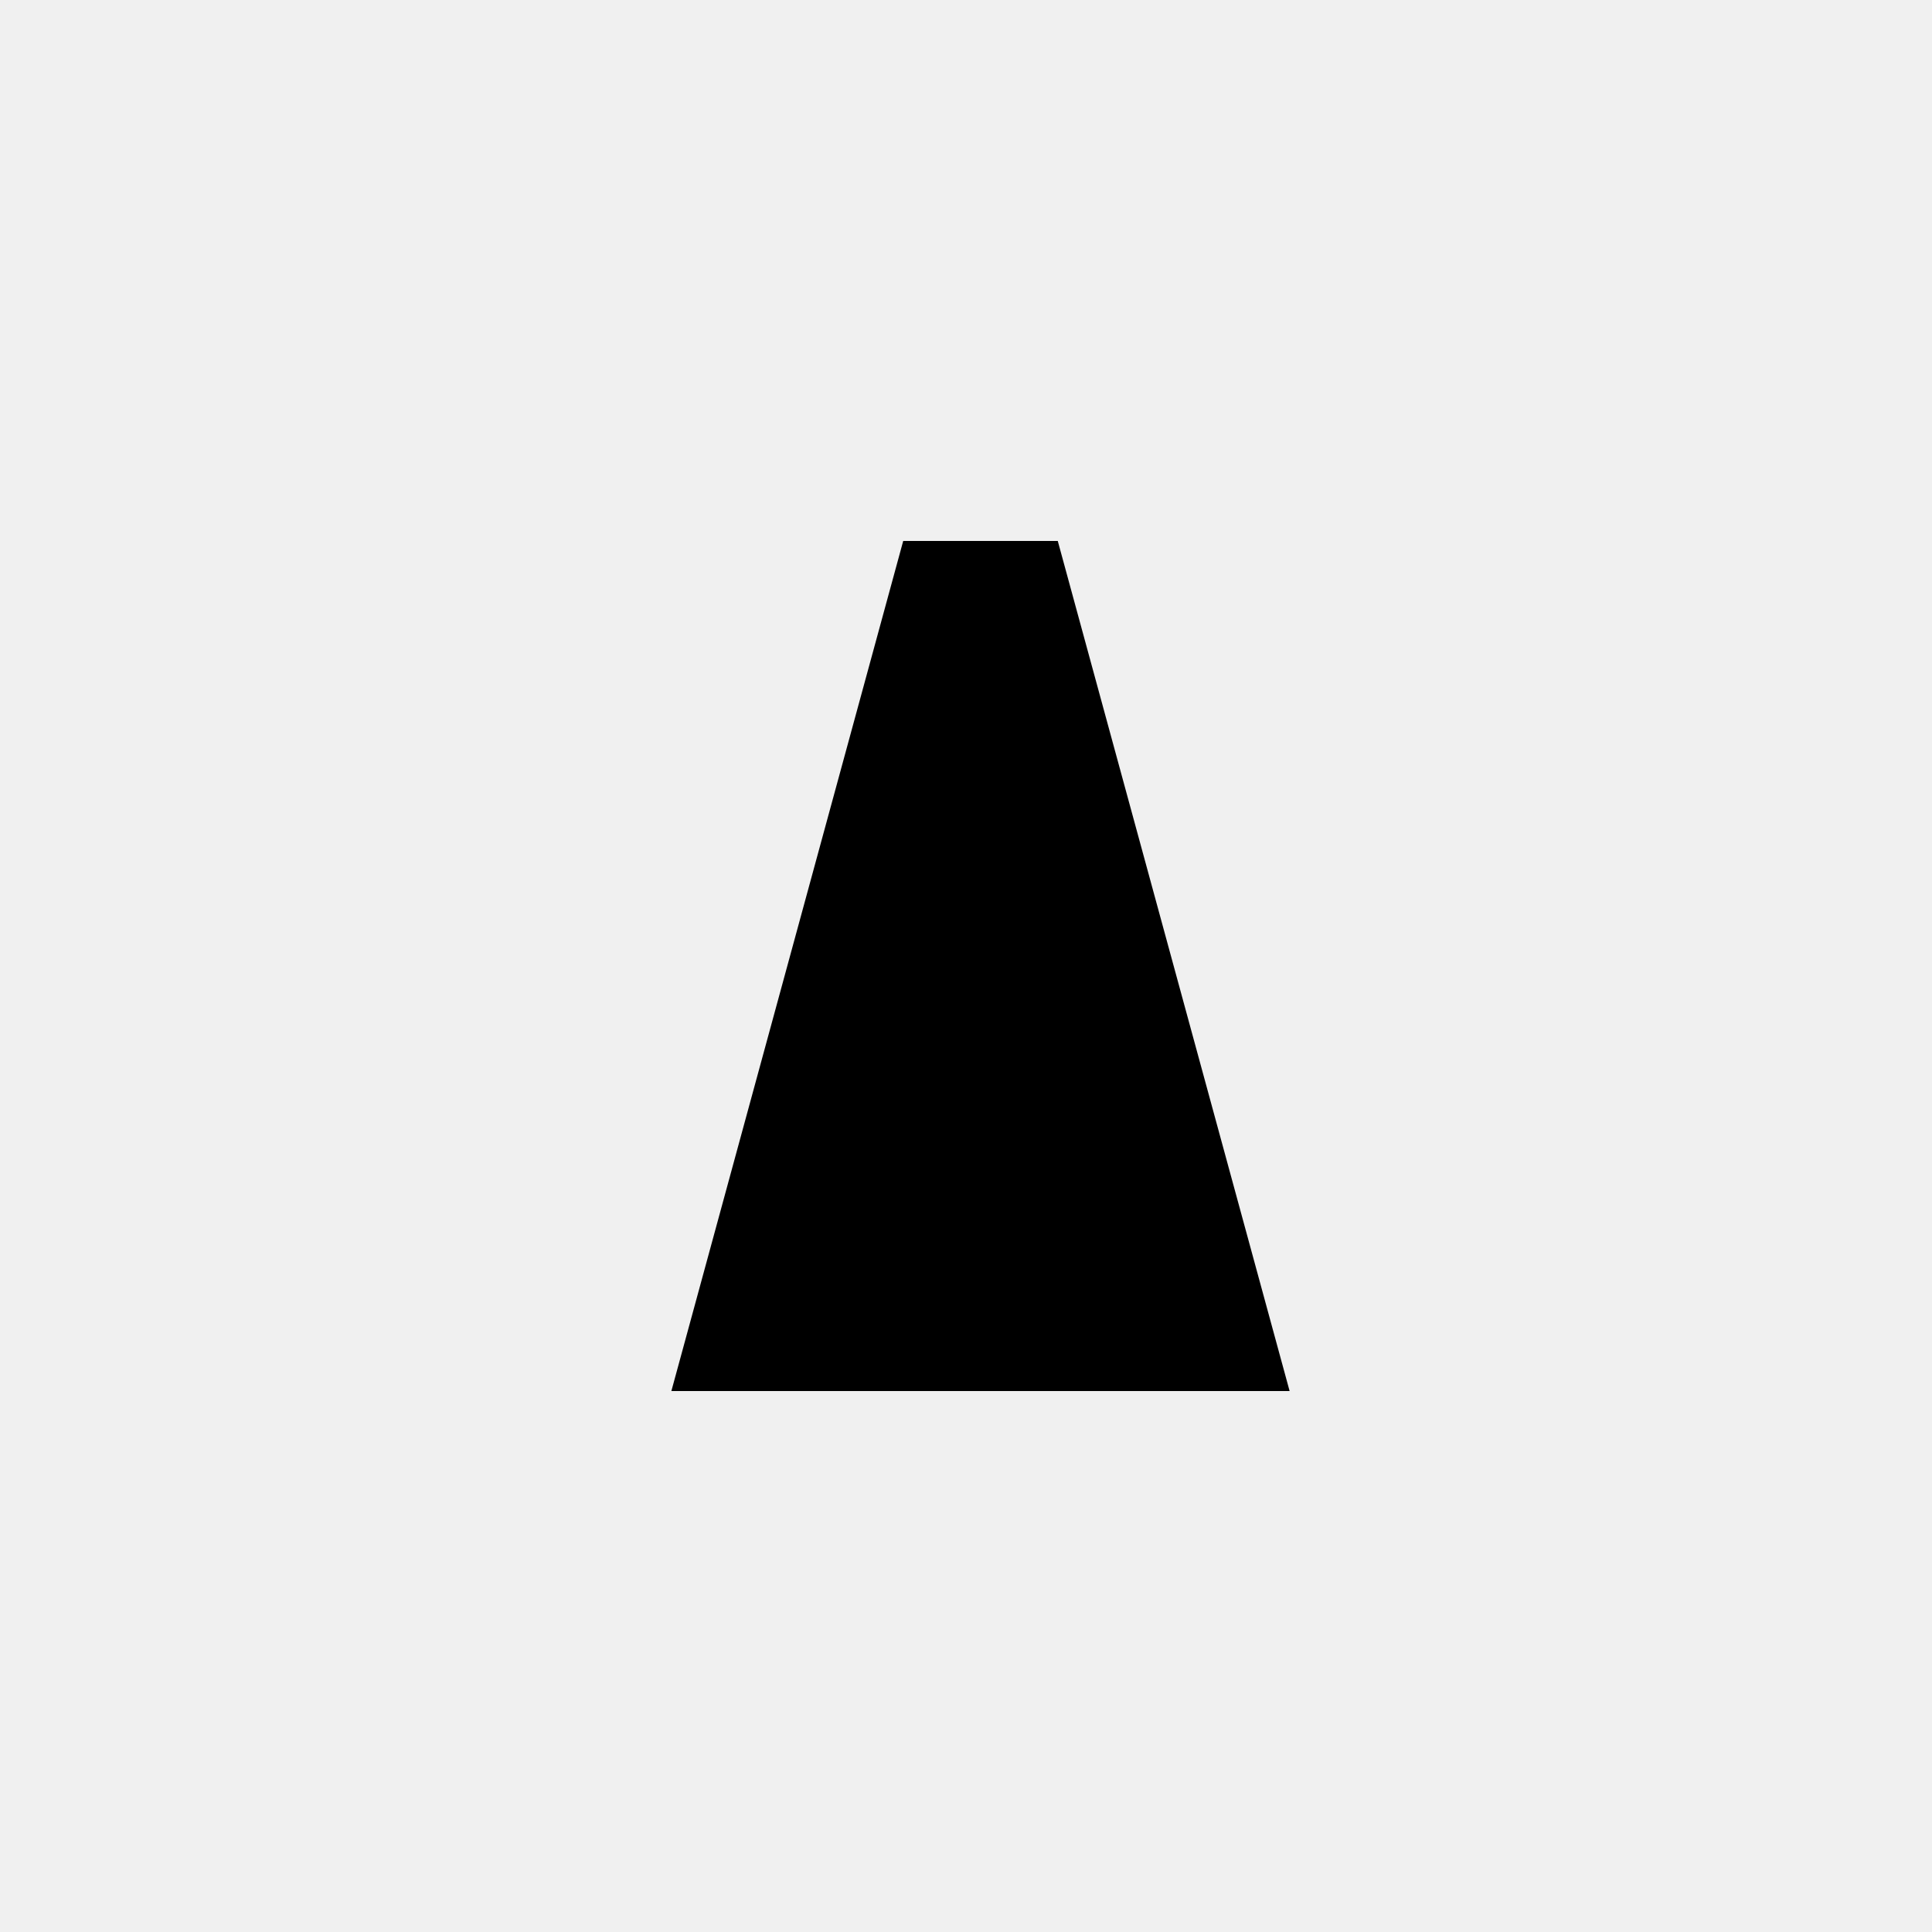
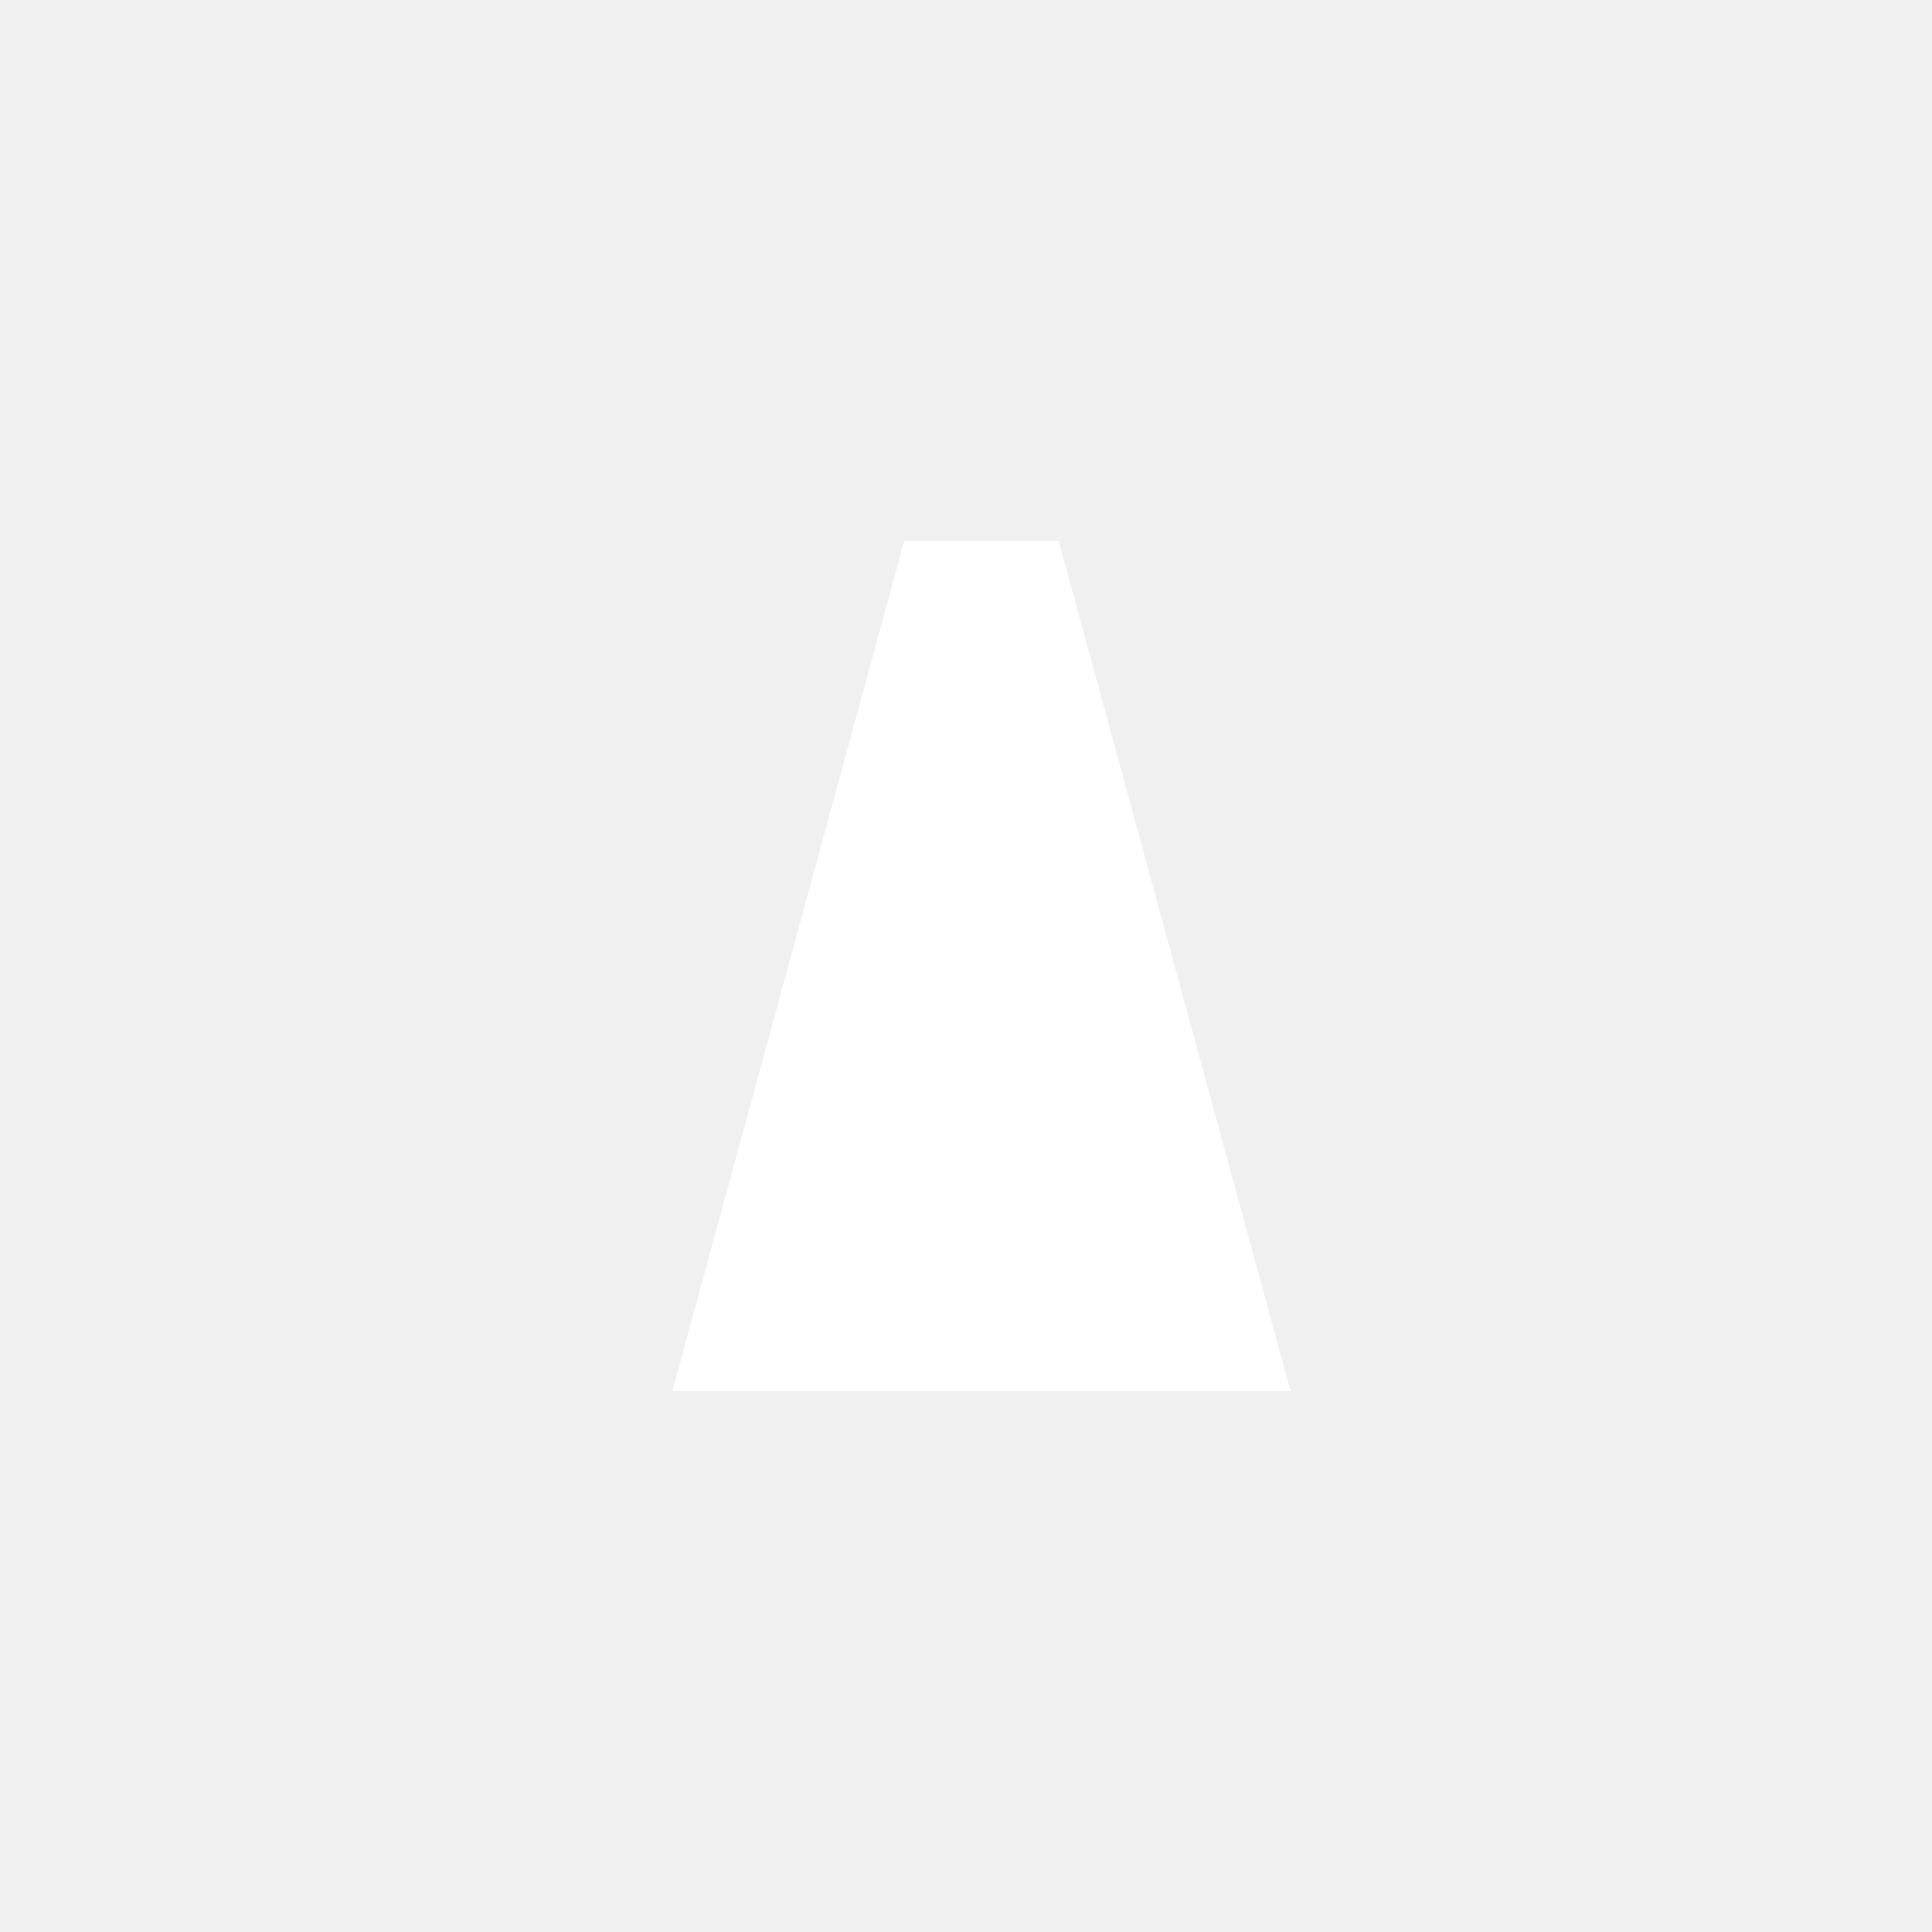
- <svg xmlns="http://www.w3.org/2000/svg" version="1.1" x="0" y="0" width="50" height="50" viewBox="5 0 50 50">
-   <path d="M22.375,36 L25.375,25 L28.375,14 L32.375,14 L35.375,25 L38.375,36 z" fill="currentColor" />
+ <svg xmlns="http://www.w3.org/2000/svg" version="1.1" id="Layer_1" x="0px" y="0px" viewBox="0 0 50 50" style="enable-background:new 0 0 50 50;" xml:space="preserve">
+   <style type="text/css">
+ 	.st0{fill:#FFFFFF;}
+ </style>
+   <path class="st0" d="M17.4,36l3-11l3-11h4l3,11l3,11H17.4z" />
</svg>
